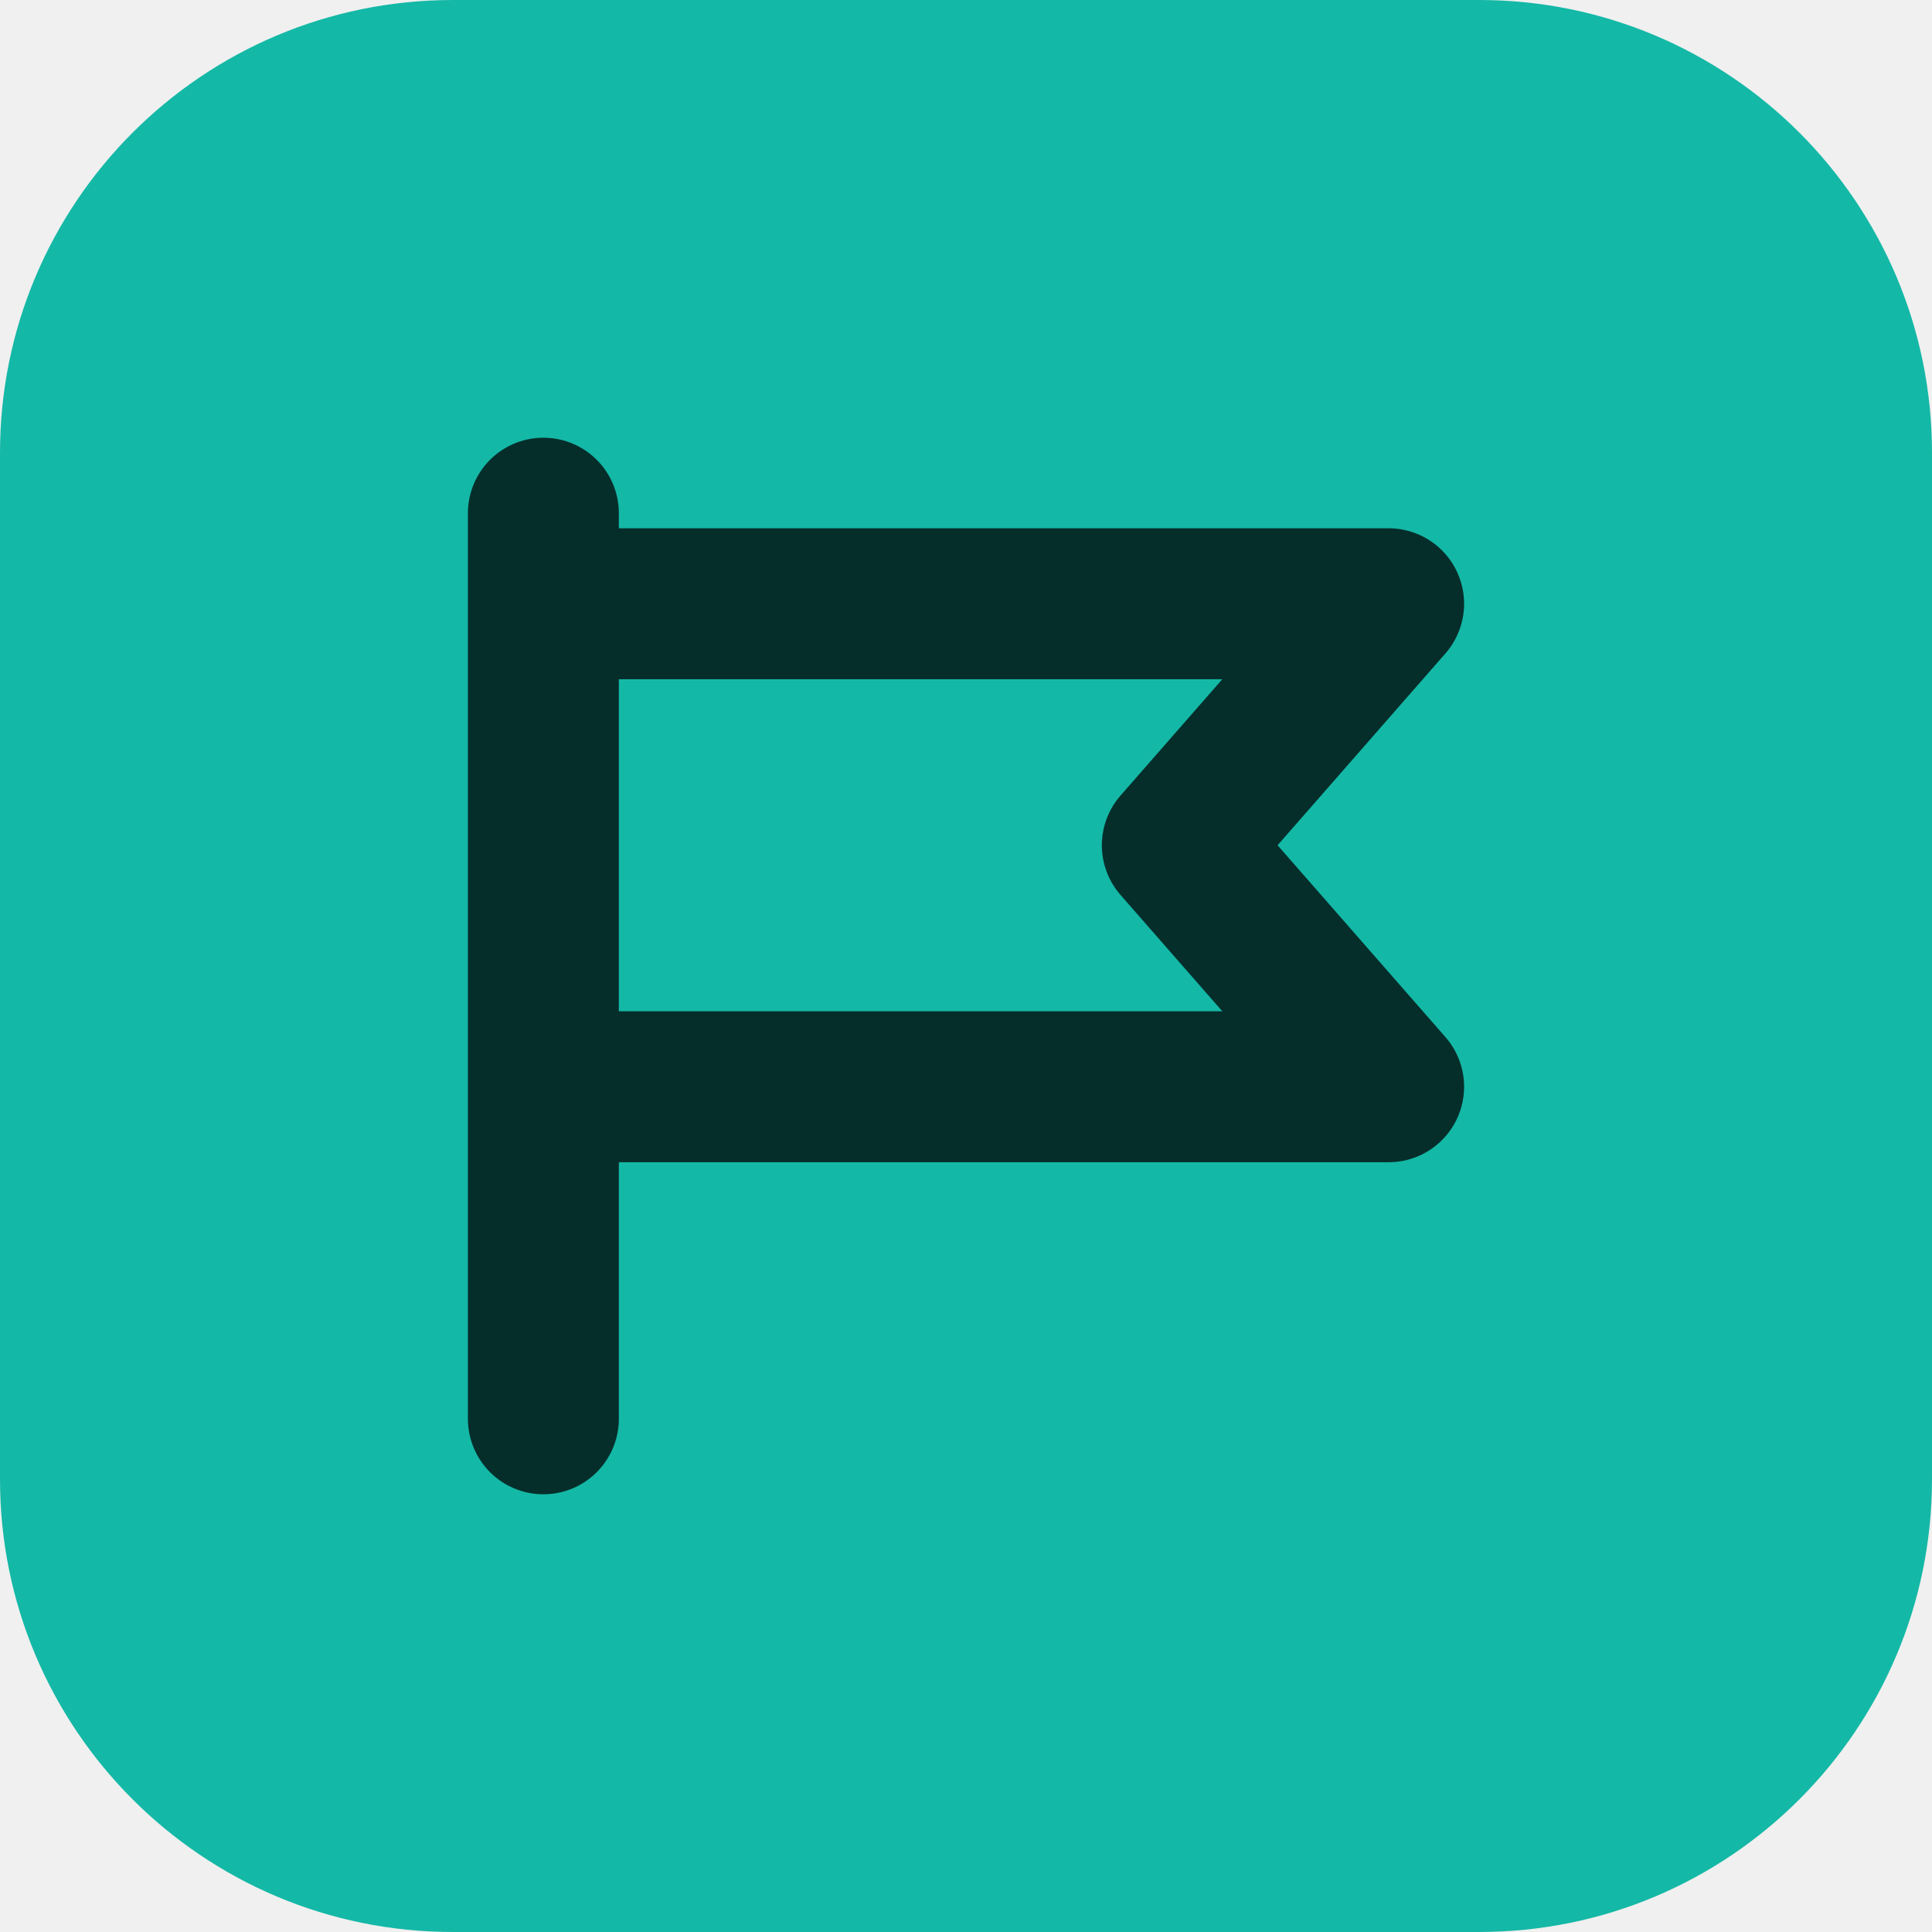
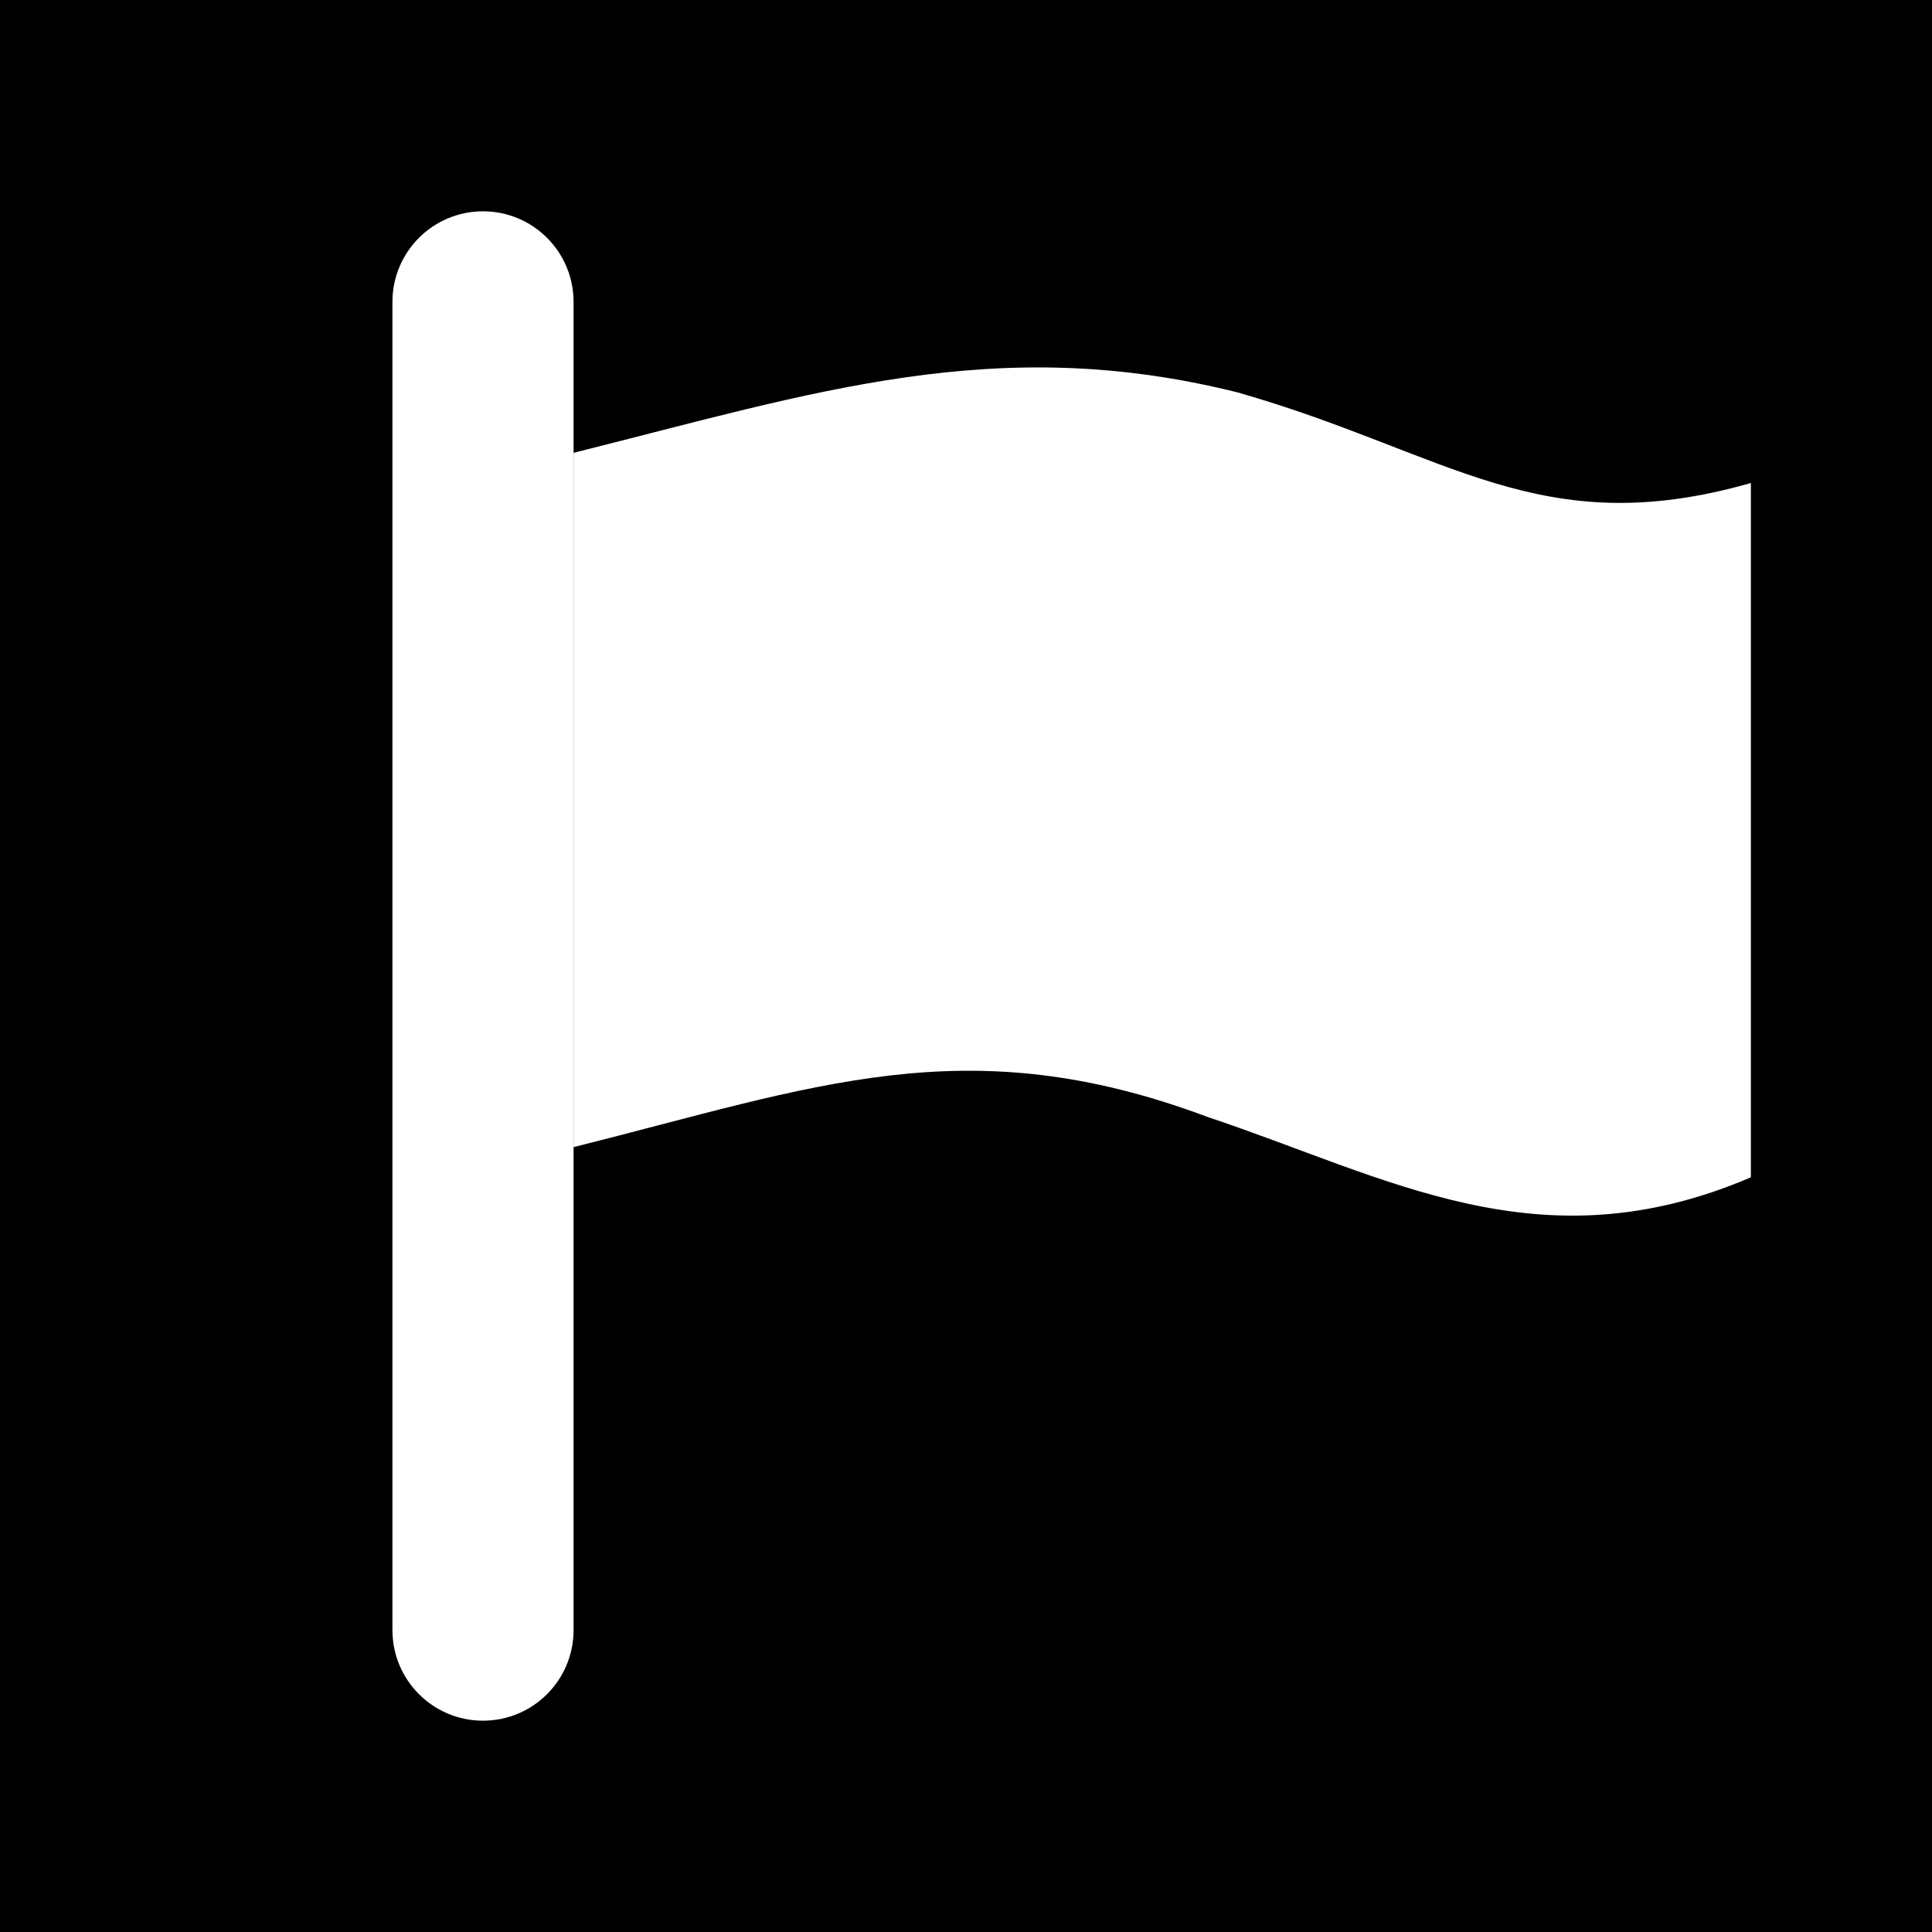
- <svg xmlns="http://www.w3.org/2000/svg" viewBox="0 0 64 64" fill="none">
-   <rect width="64" height="64" rx="15" fill="#14B8A6" />
-   <path d="M18 47V17m1 3h27l-7 8 7 8H19" stroke="#052E2B" stroke-width="5" stroke-linecap="round" stroke-linejoin="round" />
+ <svg xmlns="http://www.w3.org/2000/svg" viewBox="0 0 64 64" role="img" aria-label="Flagcn">
+   <rect width="64" height="64" fill="#000" />
+   <rect x="13" y="7" width="6" height="50" rx="3" fill="#fff" />
+   <path d="M19 15c8-2 14-4 22-2 7 2 10 5 17 3v23c-7 3-12 0-18-2-8-3-13-1-21 1V15Z" fill="#fff" />
</svg>
